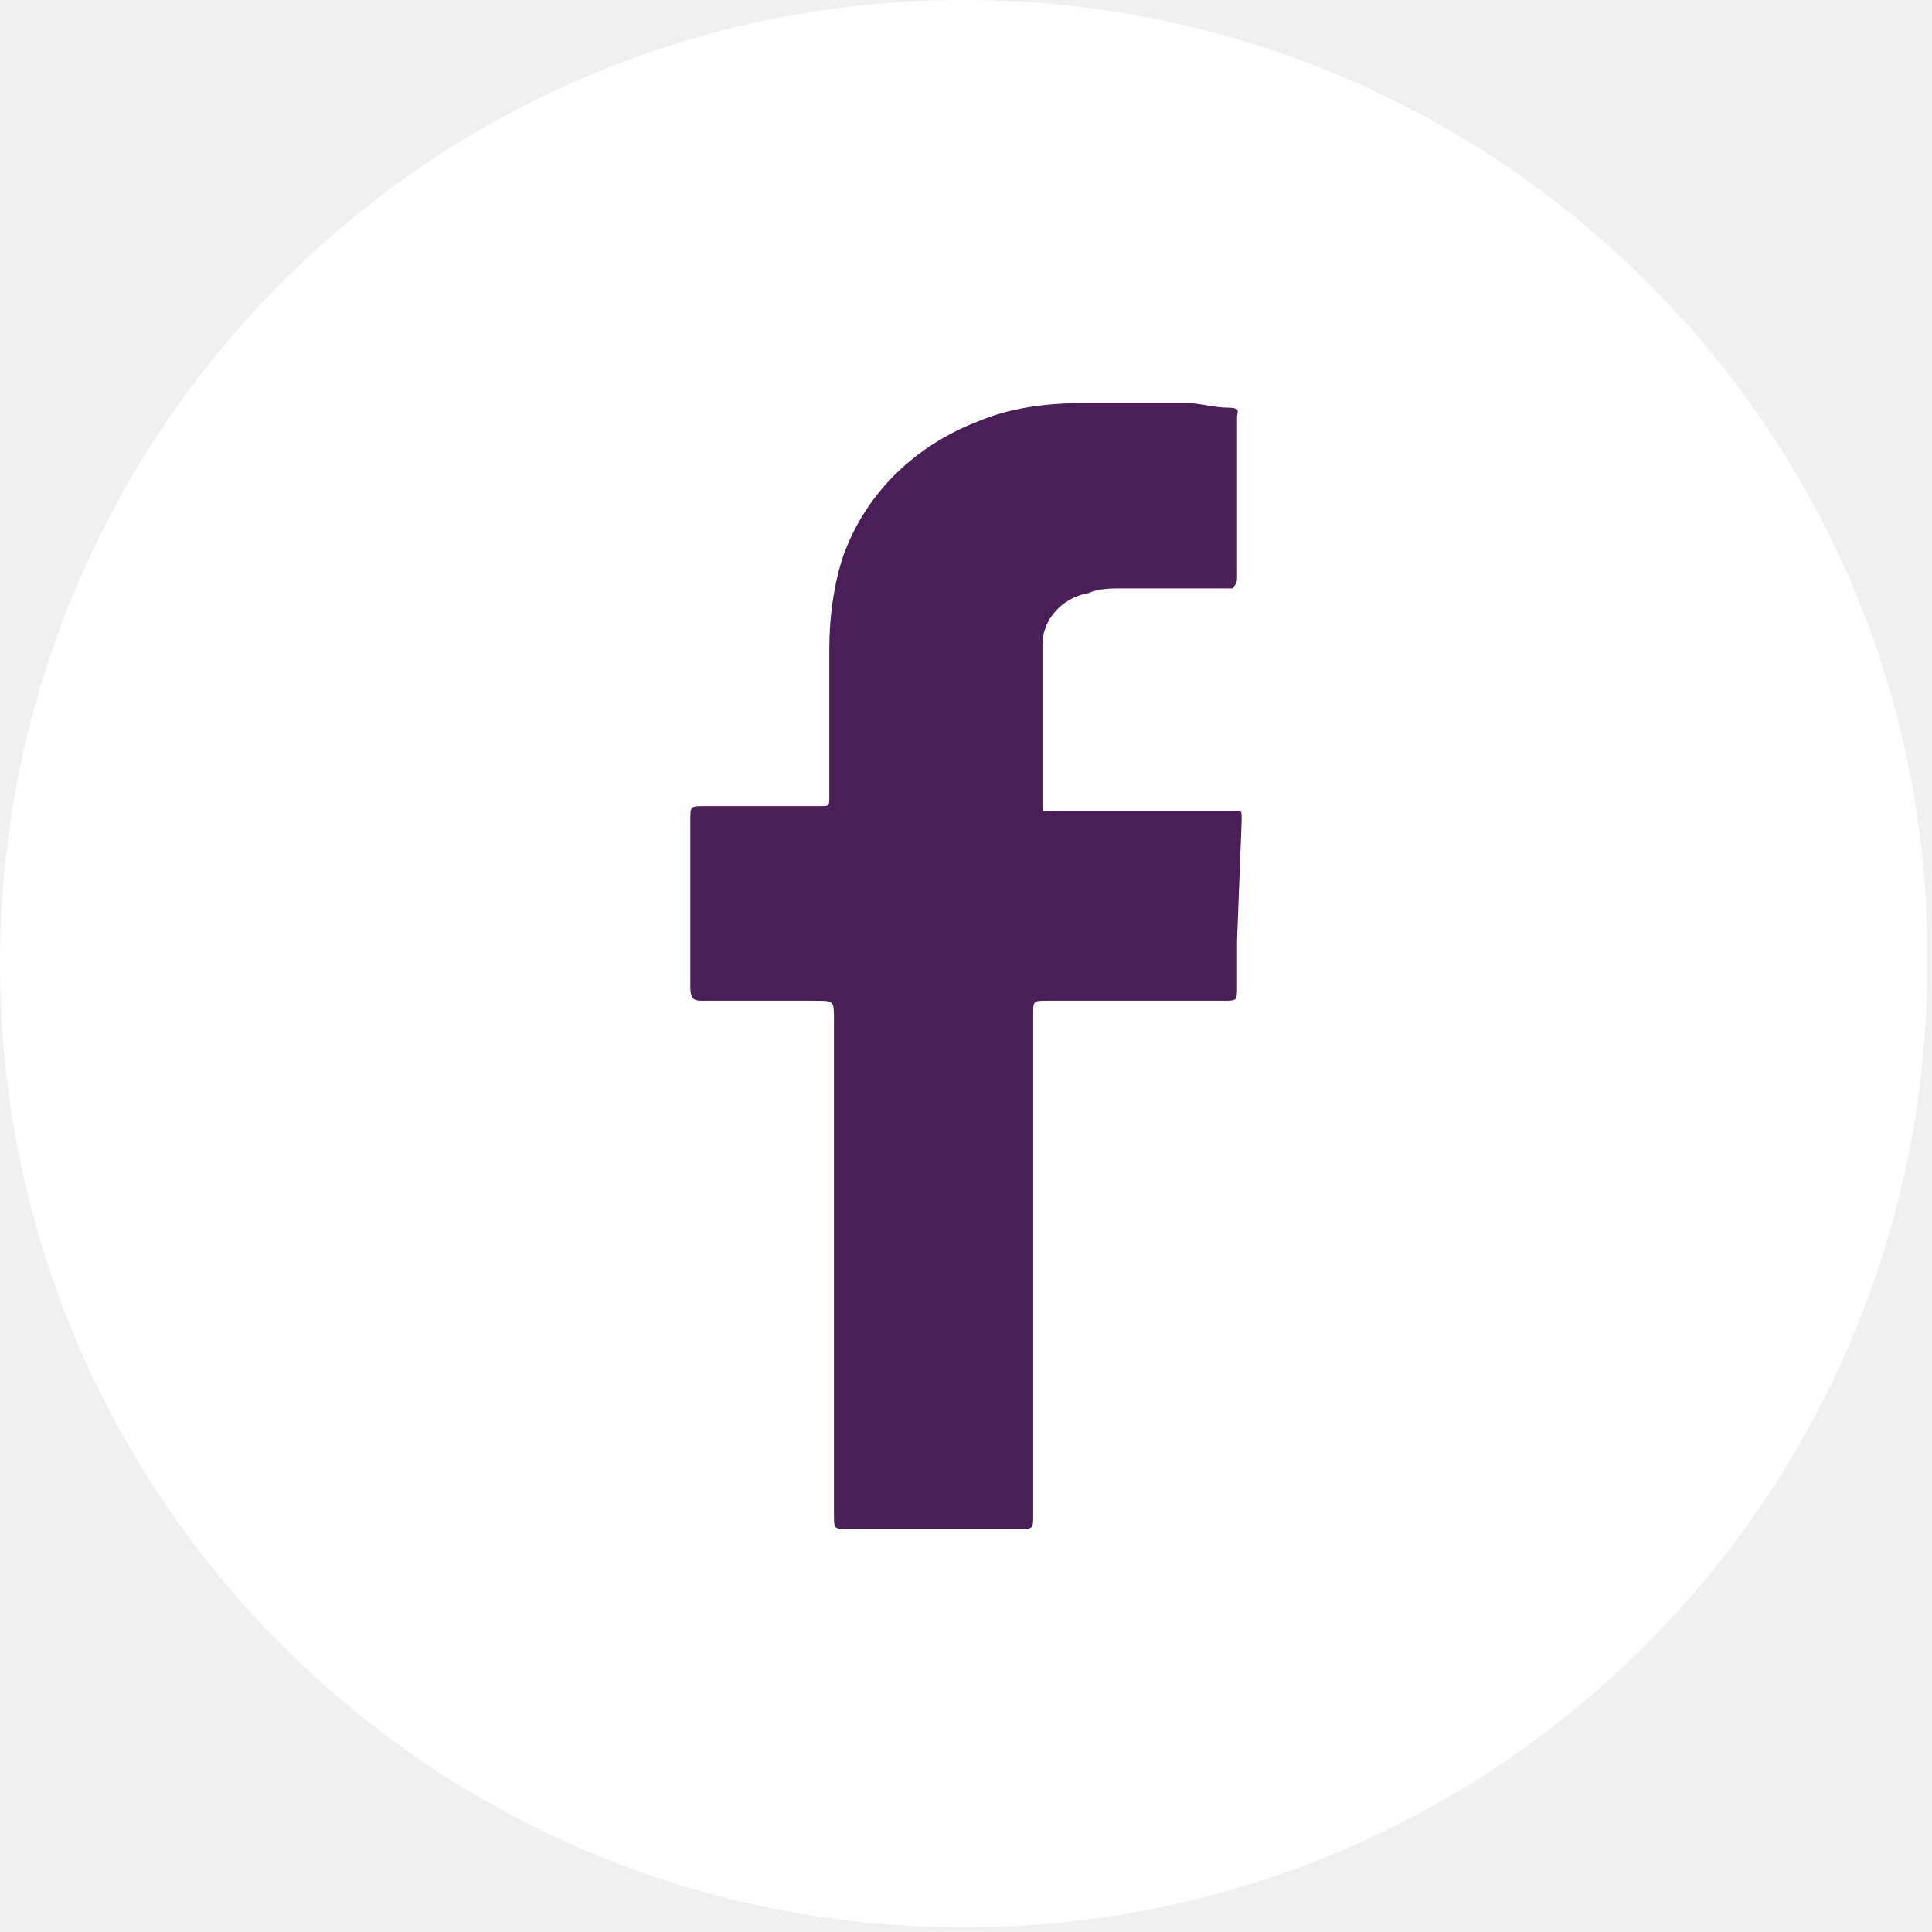
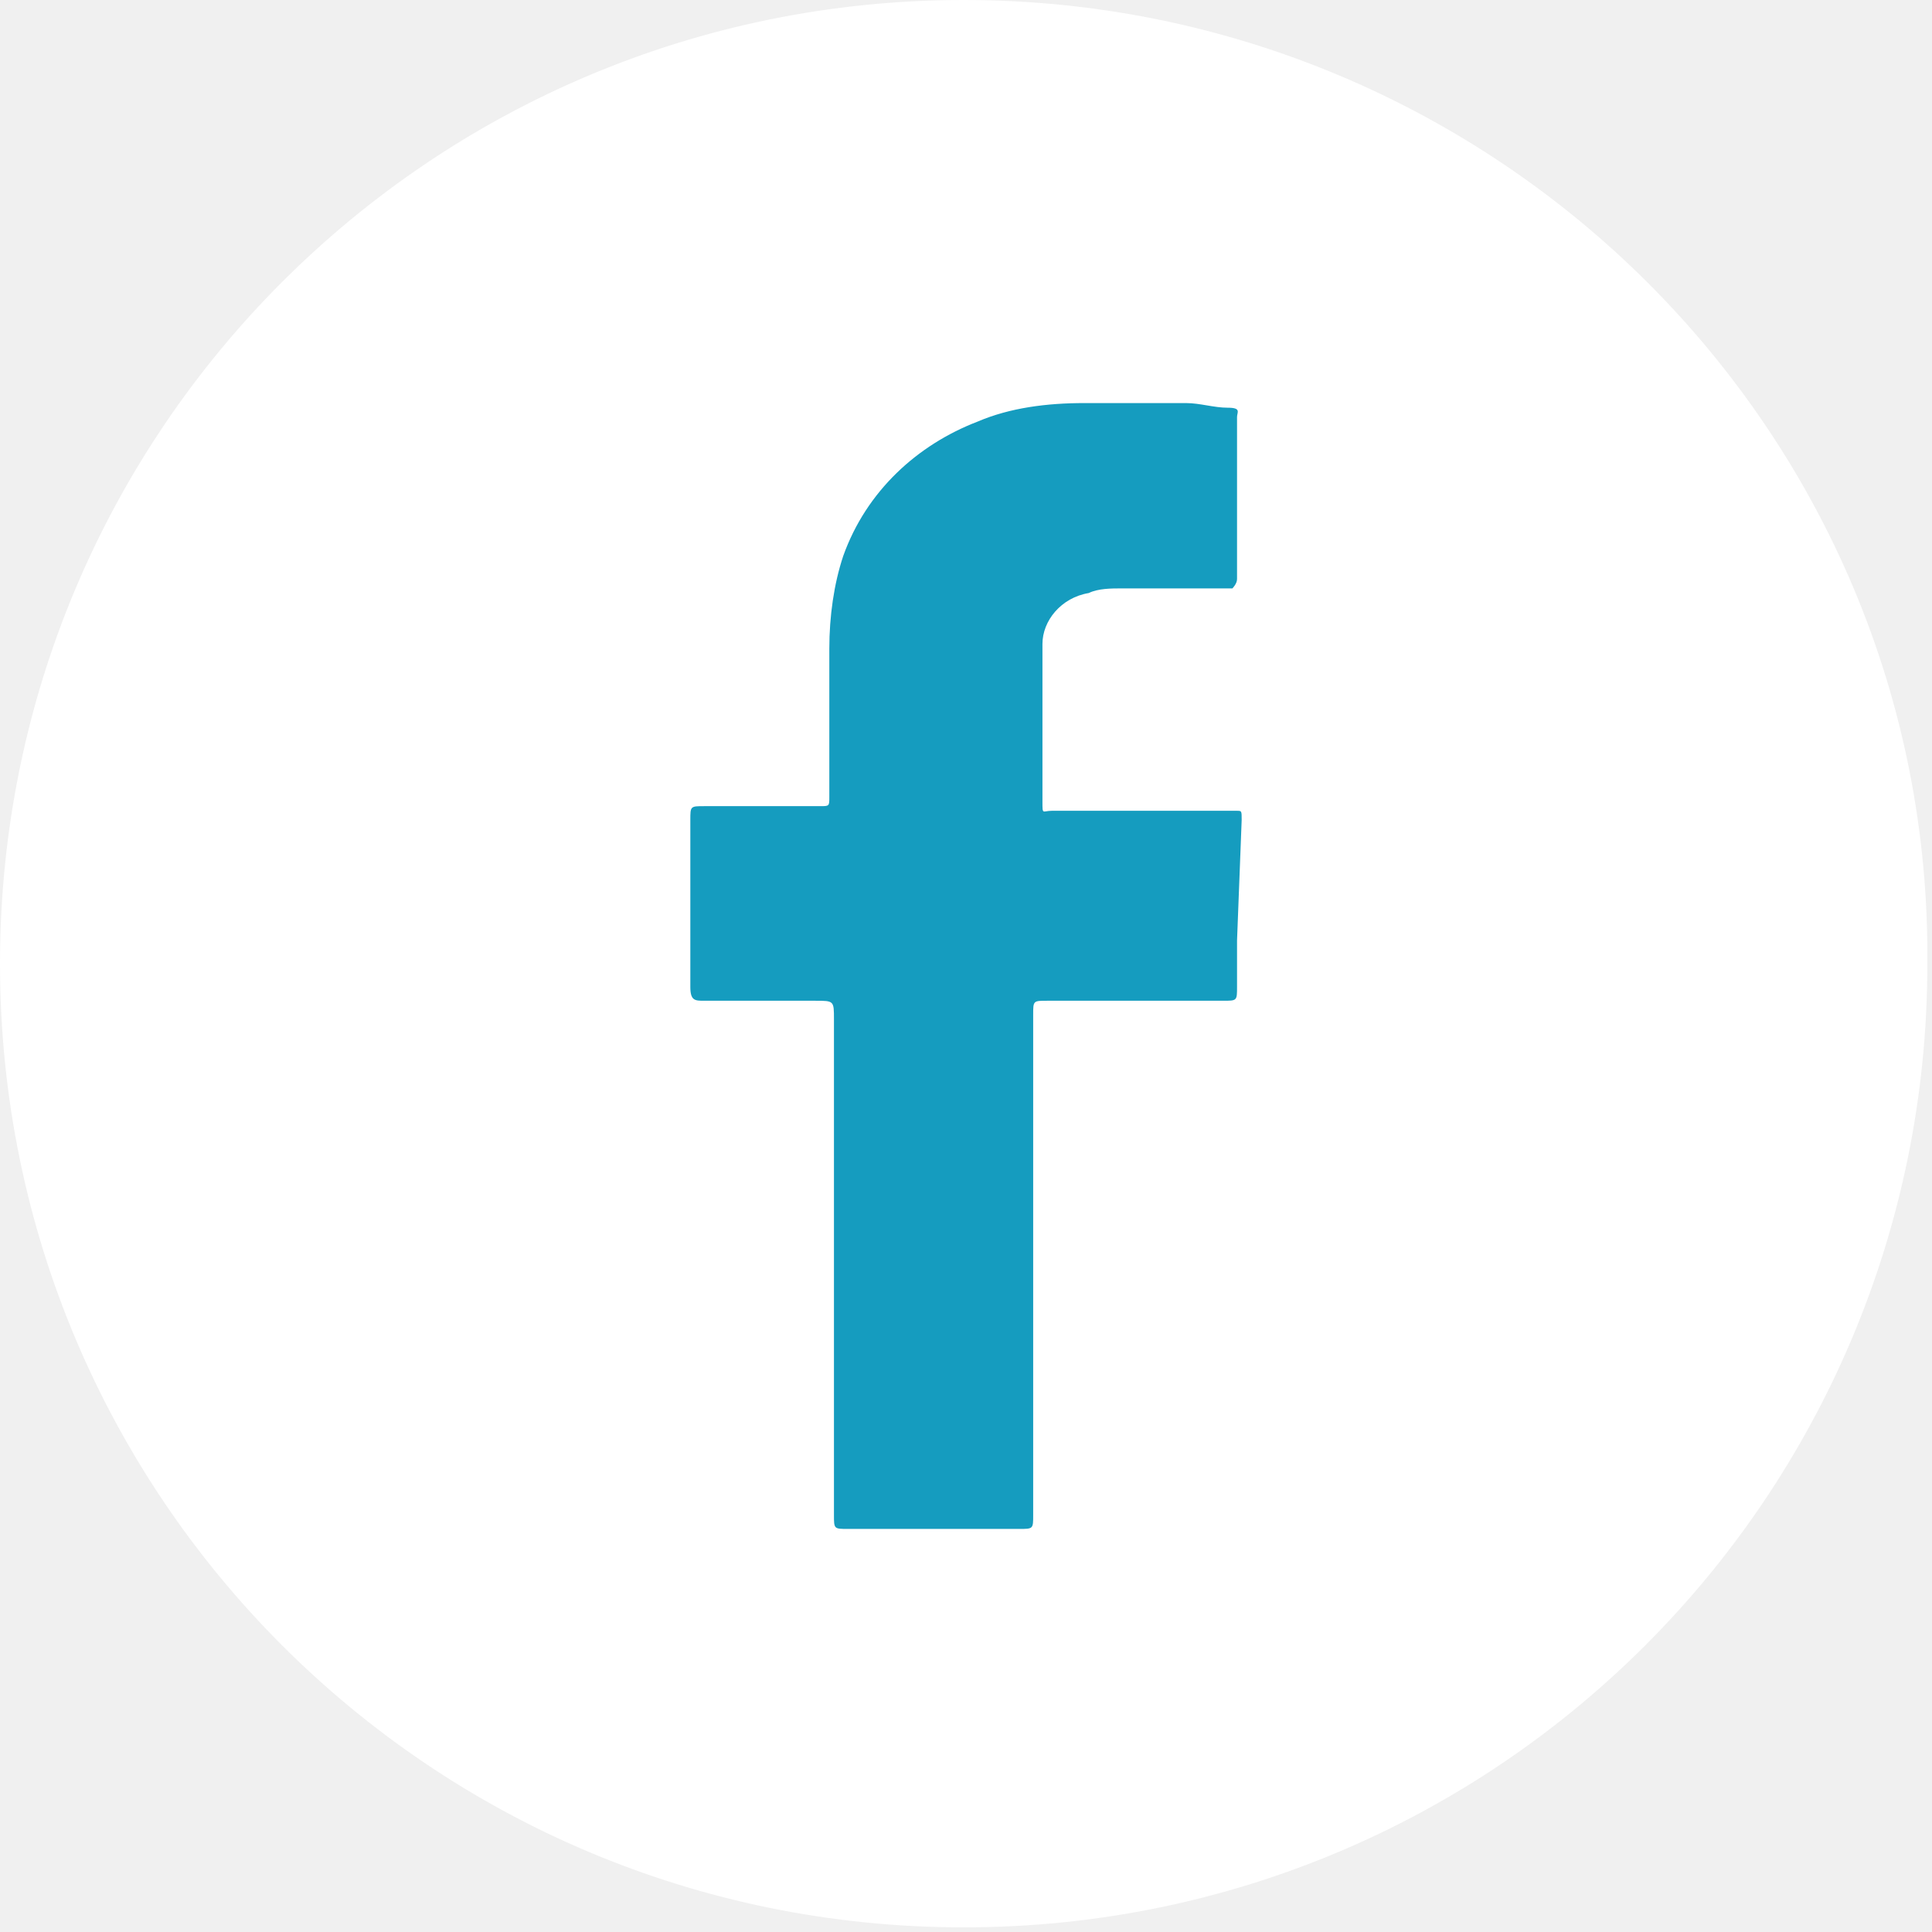
<svg xmlns="http://www.w3.org/2000/svg" version="1.1" id="Layer_1" x="0px" y="0px" width="41.7px" height="41.7px" viewBox="0 0 41.7 41.7" style="enable-background:new 0 0 41.7 41.7;" xml:space="preserve">
  <style type="text/css">
- 	.st0{fill:#4A1E57;}
+ 	.st0{fill:#159CBF;}
	.st1{fill-rule:evenodd;clip-rule:evenodd;fill:#FFFFFF;}
</style>
  <circle class="st0" cx="20.8" cy="20.8" r="15.8" />
-   <path class="st1" d="M20.8,0C9.3,0,0,9.3,0,20.8s9.3,20.8,20.8,20.8s20.8-9.3,20.8-20.8c0,0,0,0,0,0C41.7,9.3,32.3,0,20.8,0z   M26.8,17.7l-0.1,2.6c0,0.3,0,0.7,0,1s0,0.3-0.3,0.3h-3.8c-0.3,0-0.3,0-0.3,0.3v10.8c0,0.3,0,0.3-0.3,0.3h-3.7c-0.3,0-0.3,0-0.3-0.3  V22c0-0.4,0-0.4-0.4-0.4c-0.8,0-1.6,0-2.4,0c-0.2,0-0.3,0-0.3-0.3v-3.6c0-0.3,0-0.3,0.3-0.3h2.5c0.2,0,0.2,0,0.2-0.2V14  c0-0.7,0.1-1.4,0.3-2c0.5-1.4,1.6-2.4,2.9-2.9c0.7-0.3,1.5-0.4,2.3-0.4h2.2c0.3,0,0.6,0.1,0.9,0.1s0.2,0.1,0.2,0.2v1.7  c0,0.4,0,0.8,0,1.2c0,0.2,0,0.4,0,0.6c0,0.1-0.1,0.2-0.1,0.2c0,0,0,0,0,0h-0.2c-0.7,0-1.5,0-2.2,0c-0.2,0-0.5,0-0.7,0.1  c-0.6,0.1-1,0.6-1,1.1c0,0.9,0,1.7,0,2.6c0,0.3,0,0.5,0,0.8s0,0.2,0.2,0.2h4C26.8,17.5,26.8,17.5,26.8,17.7z" />
+   <path class="st1" d="M20.8,0C9.3,0,0,9.3,0,20.8s9.3,20.8,20.8,20.8s20.8-9.3,20.8-20.8l0,0C41.7,9.3,32.3,0,20.8,0z M26.8,17.7  l-0.1,2.6c0,0.3,0,0.7,0,1s0,0.3-0.3,0.3h-3.8c-0.3,0-0.3,0-0.3,0.3v10.8c0,0.3,0,0.3-0.3,0.3h-3.7C18,33,18,33,18,32.7V22  c0-0.4,0-0.4-0.4-0.4c-0.8,0-1.6,0-2.4,0c-0.2,0-0.3,0-0.3-0.3v-3.6c0-0.3,0-0.3,0.3-0.3h2.5c0.2,0,0.2,0,0.2-0.2V14  c0-0.7,0.1-1.4,0.3-2c0.5-1.4,1.6-2.4,2.9-2.9c0.7-0.3,1.5-0.4,2.3-0.4h2.2c0.3,0,0.6,0.1,0.9,0.1s0.2,0.1,0.2,0.2v1.7  c0,0.4,0,0.8,0,1.2c0,0.2,0,0.4,0,0.6c0,0.1-0.1,0.2-0.1,0.2l0,0h-0.2c-0.7,0-1.5,0-2.2,0c-0.2,0-0.5,0-0.7,0.1  c-0.6,0.1-1,0.6-1,1.1c0,0.9,0,1.7,0,2.6c0,0.3,0,0.5,0,0.8s0,0.2,0.2,0.2h4C26.8,17.5,26.8,17.5,26.8,17.7z" />
</svg>
